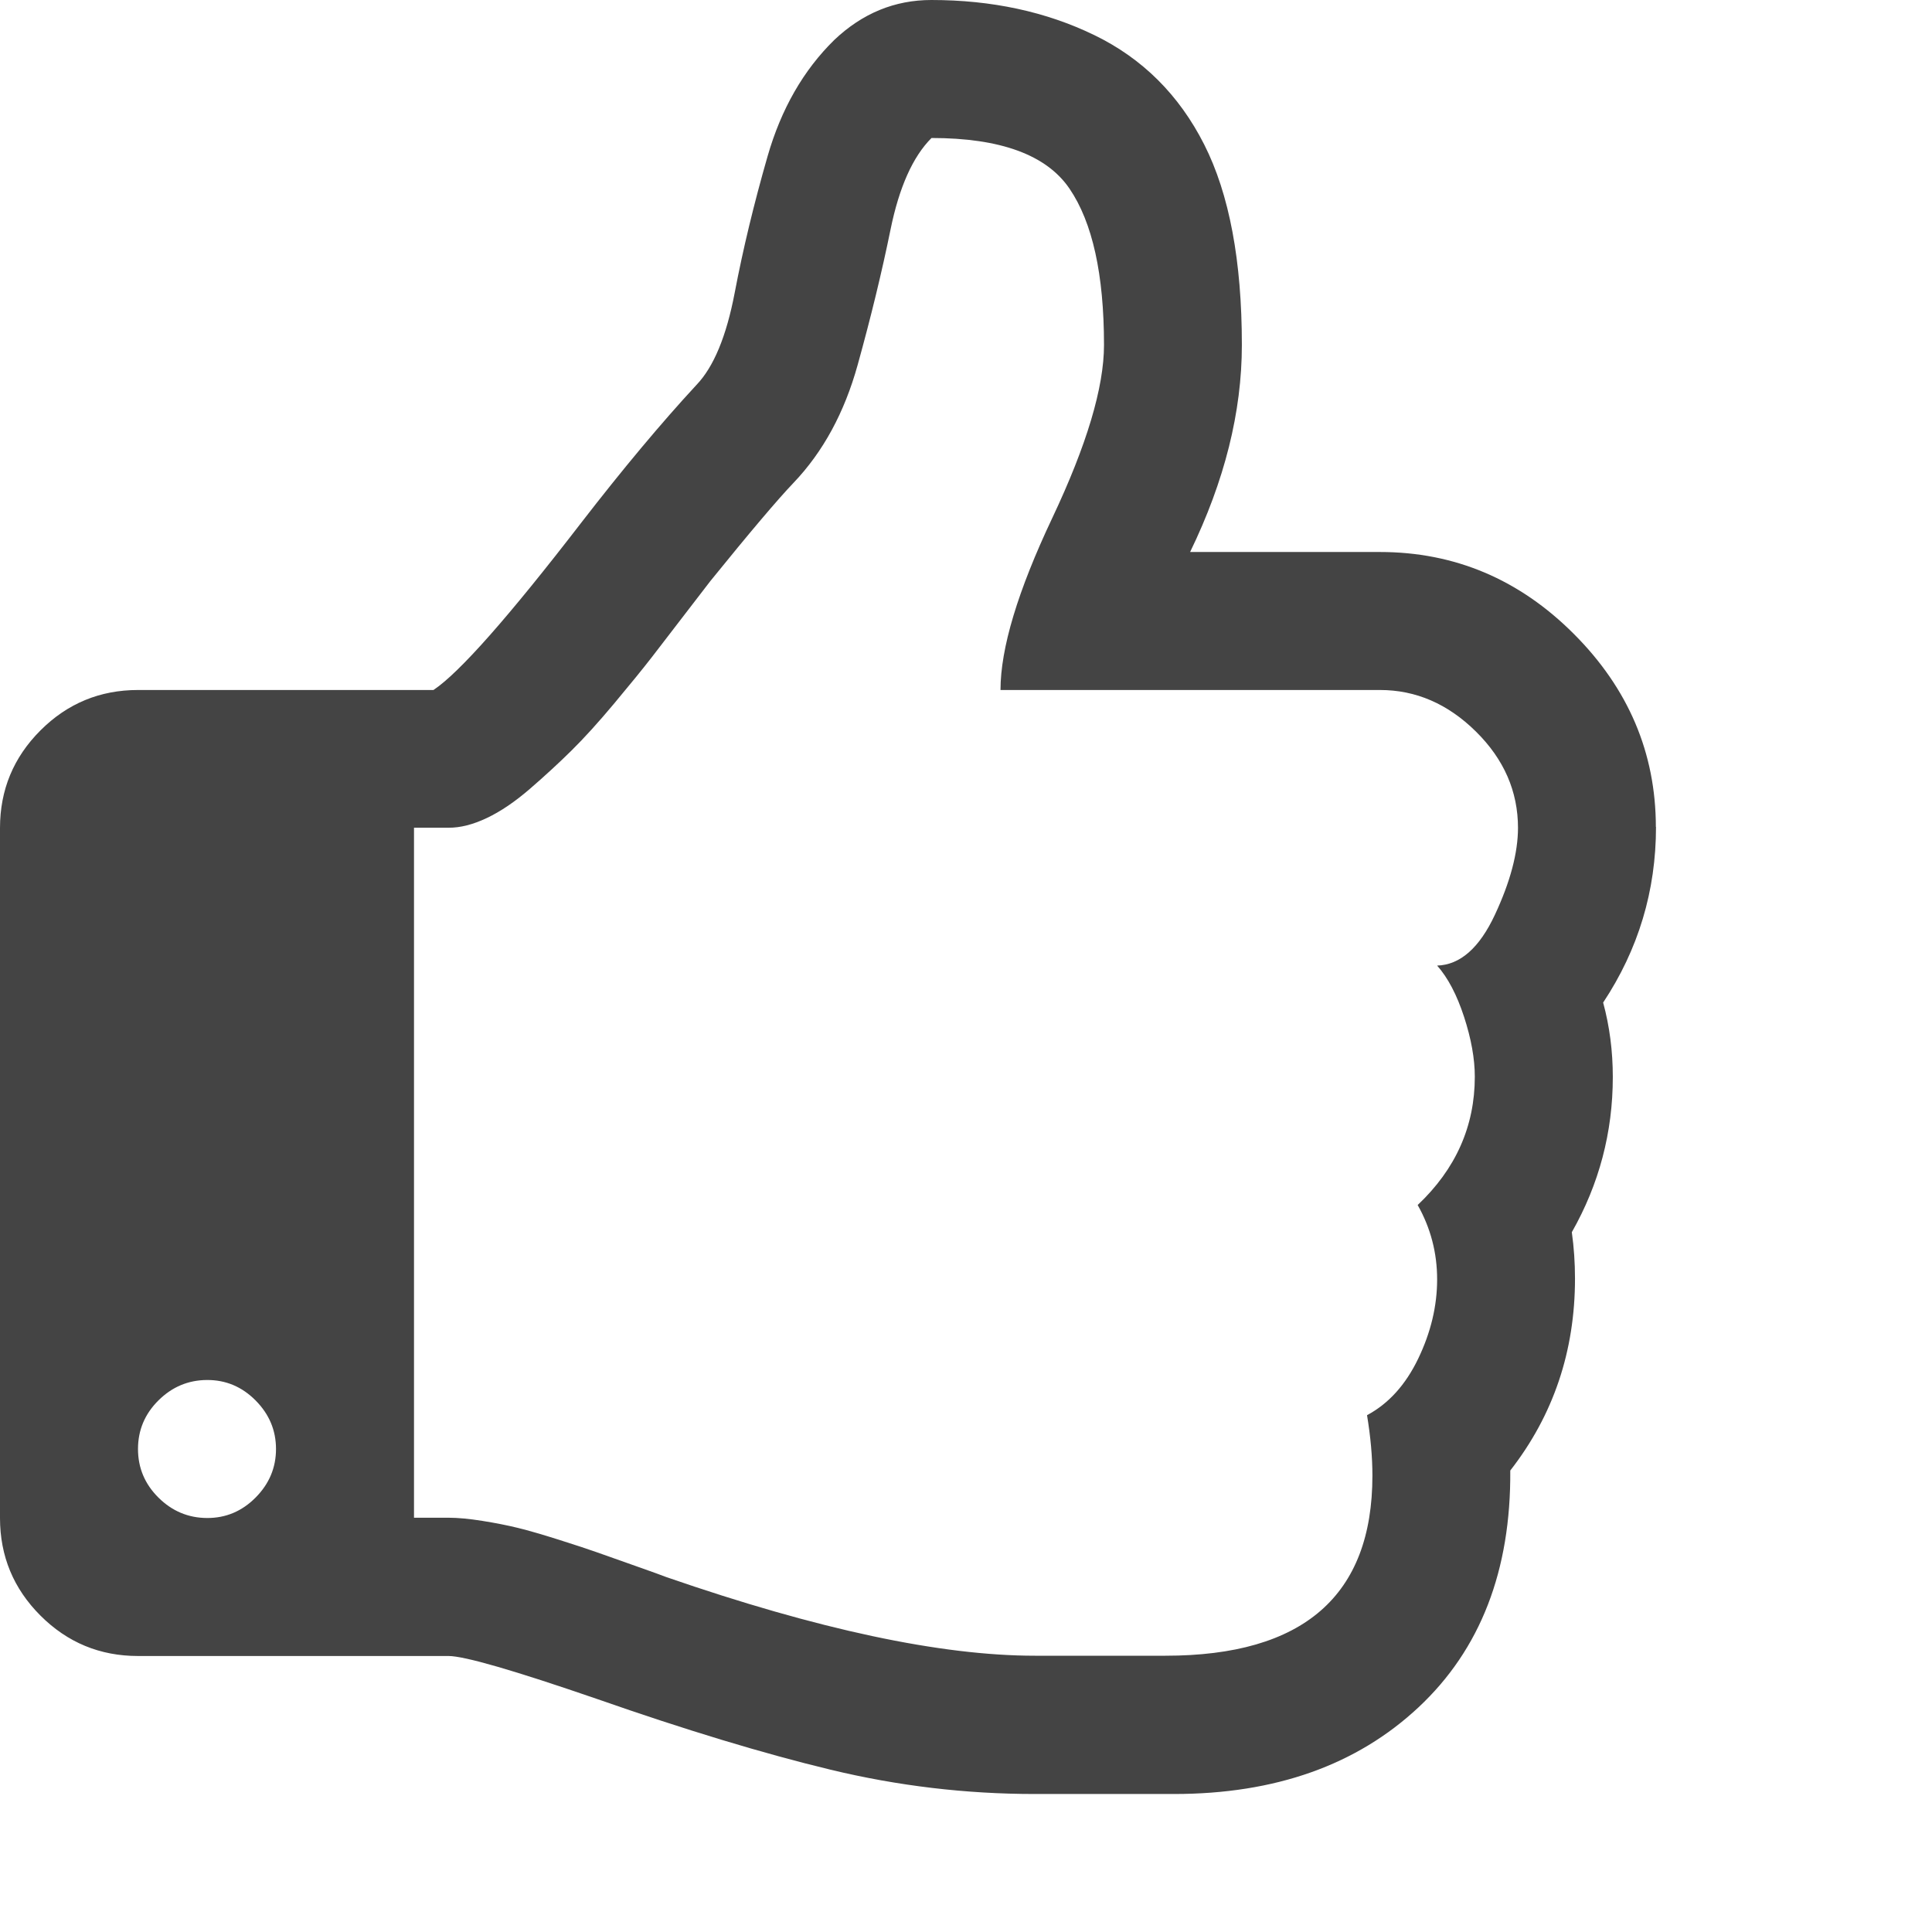
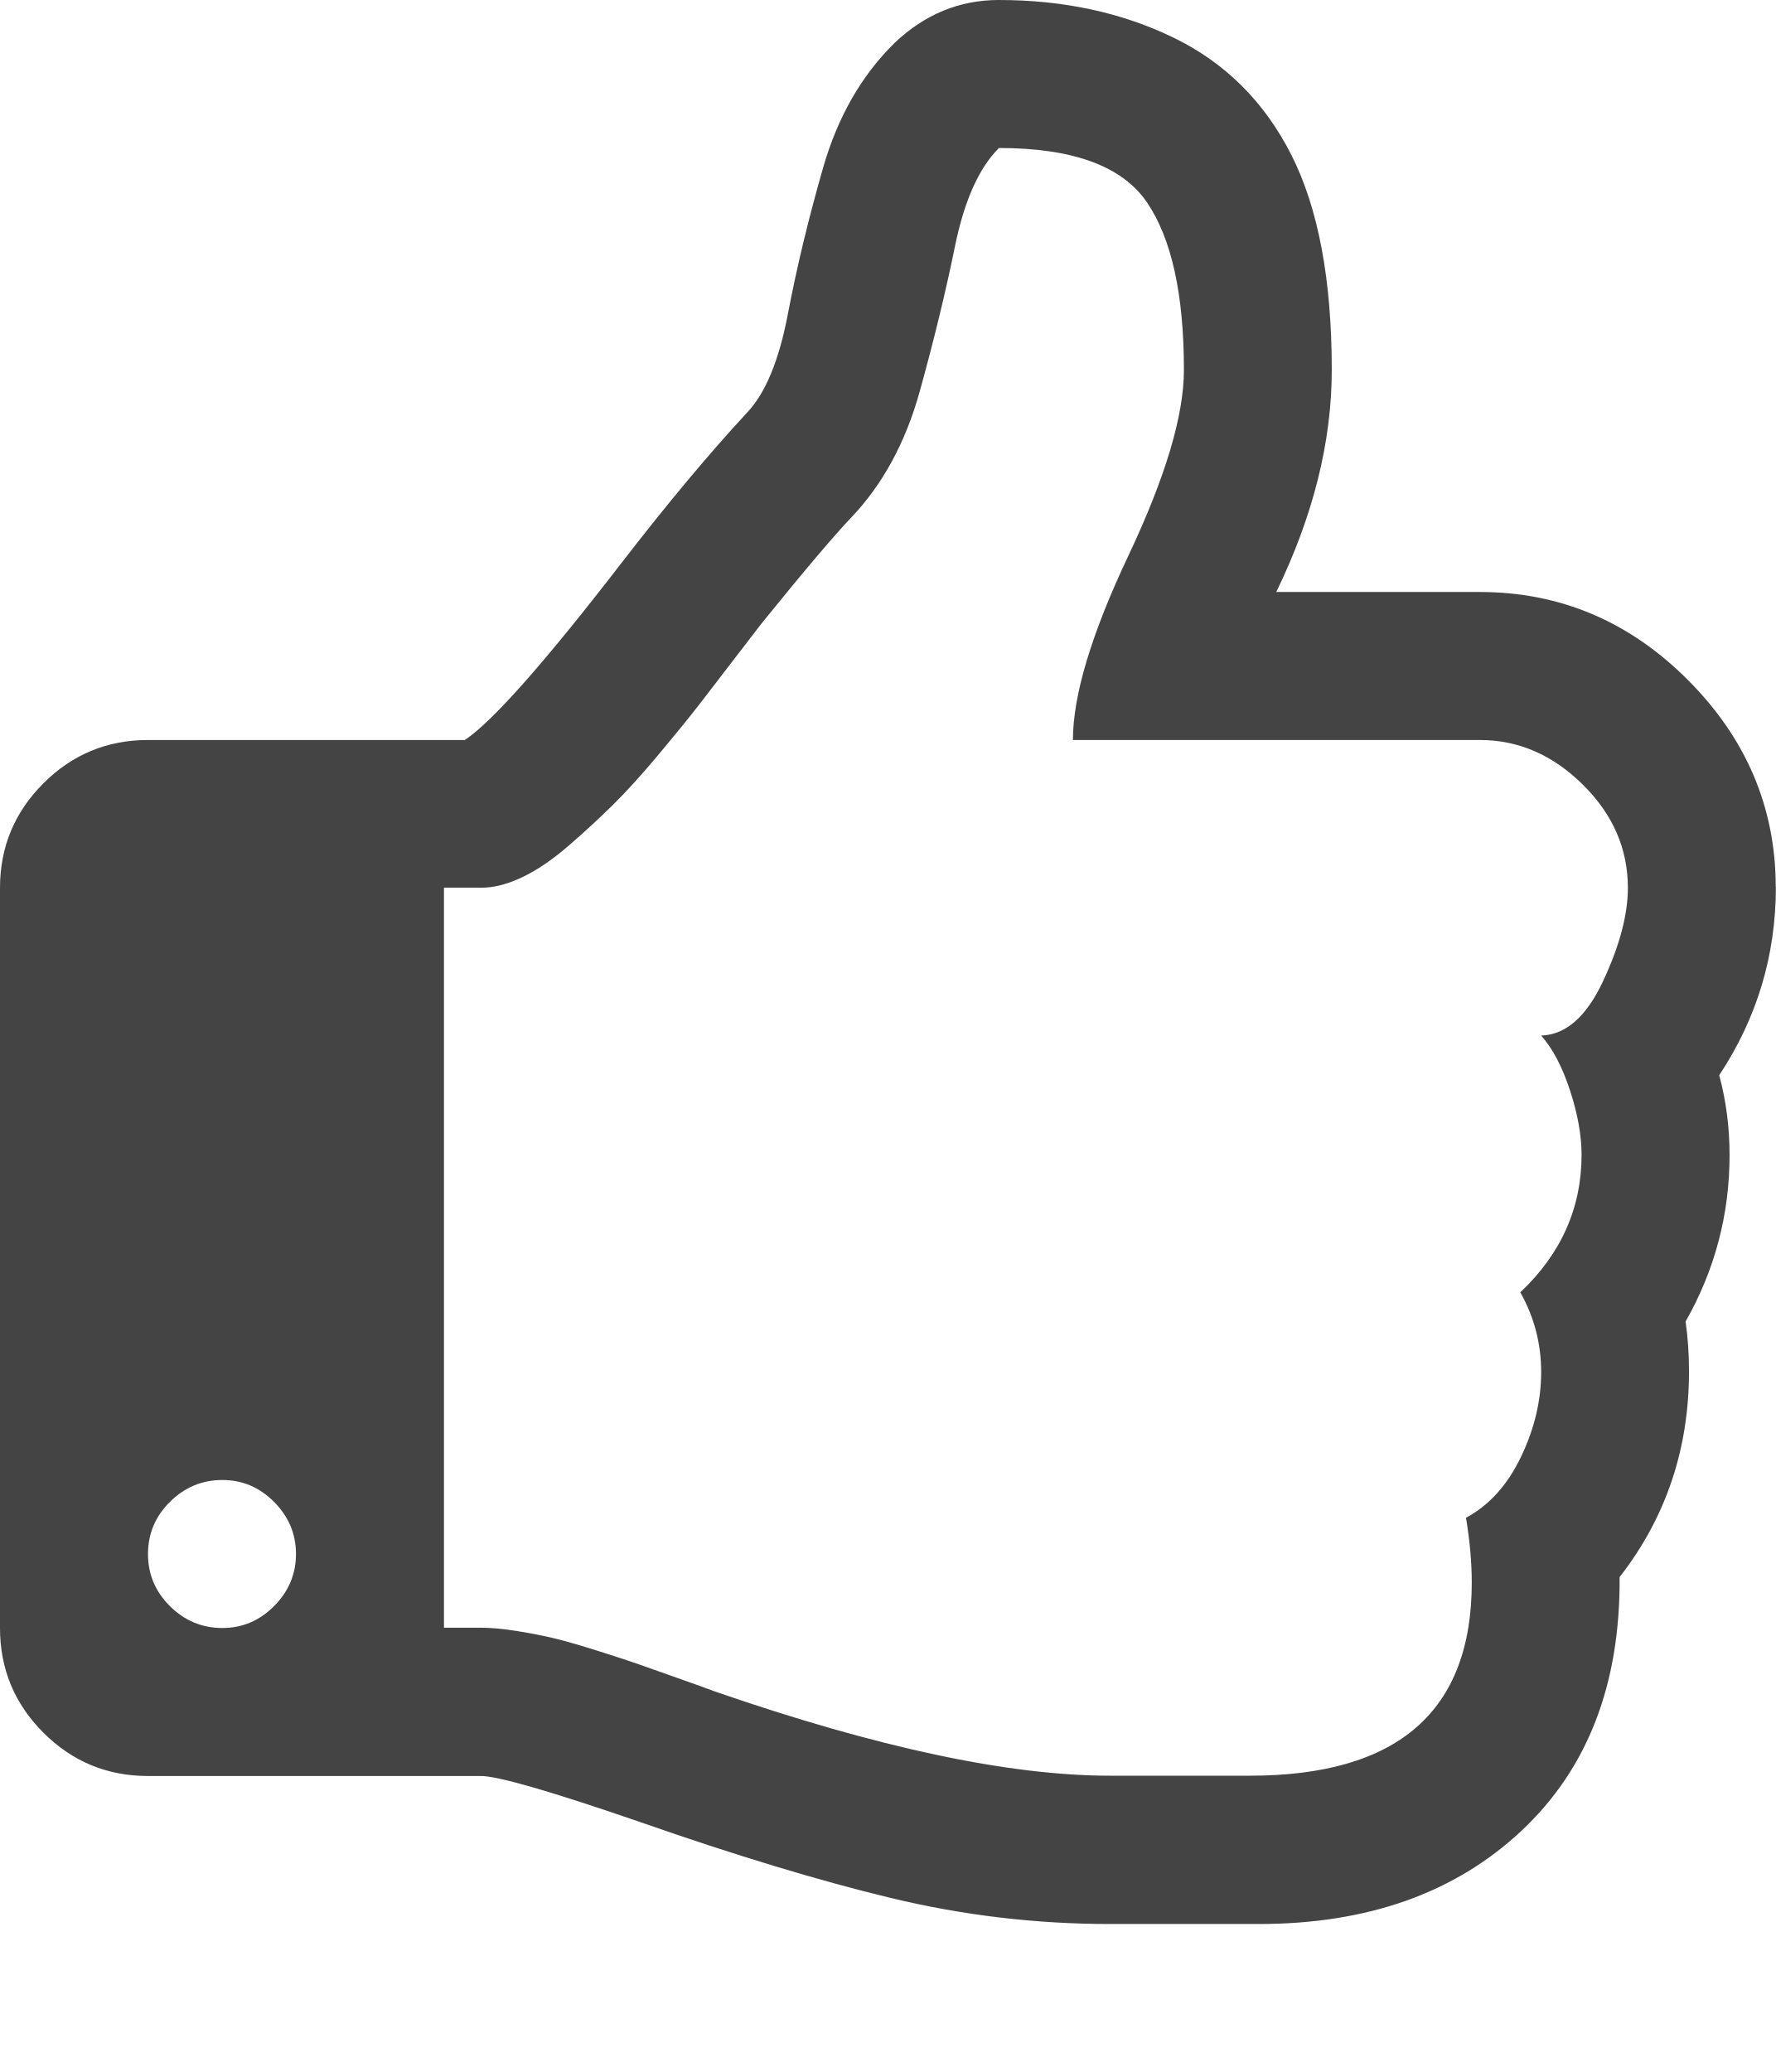
- <svg xmlns="http://www.w3.org/2000/svg" version="1.1" width="14" height="14" viewBox="0 0 14 14">
-   <path d="M2 10.5q0-0.203-0.148-0.352t-0.352-0.148-0.352 0.148-0.148 0.352 0.148 0.352 0.352 0.148 0.352-0.148 0.148-0.352zM11 6q0-0.398-0.305-0.699t-0.695-0.301h-2.75q0-0.453 0.375-1.246t0.375-1.254q0-0.766-0.25-1.133t-1-0.367q-0.203 0.203-0.297 0.664t-0.238 0.98-0.465 0.855q-0.172 0.18-0.602 0.711-0.031 0.039-0.18 0.234t-0.246 0.32-0.27 0.332-0.312 0.344-0.301 0.277-0.312 0.211-0.277 0.070h-0.25v5h0.25q0.102 0 0.246 0.023t0.258 0.051 0.297 0.086 0.273 0.090 0.277 0.098 0.227 0.082q1.648 0.57 2.672 0.57h0.945q1.5 0 1.5-1.305 0-0.203-0.039-0.438 0.234-0.125 0.371-0.41t0.137-0.574-0.141-0.539q0.414-0.391 0.414-0.93 0-0.195-0.078-0.434t-0.195-0.371q0.25-0.008 0.418-0.367t0.168-0.633zM12 5.992q0 0.695-0.383 1.273 0.070 0.258 0.070 0.539 0 0.602-0.297 1.125 0.023 0.164 0.023 0.336 0 0.789-0.469 1.391 0.008 1.086-0.664 1.715t-1.773 0.629h-1.008q-0.75 0-1.48-0.176t-1.691-0.512q-0.906-0.312-1.078-0.312h-2.25q-0.414 0-0.707-0.293t-0.293-0.707v-5q0-0.414 0.293-0.707t0.707-0.293h2.141q0.281-0.187 1.070-1.211 0.453-0.586 0.836-1 0.187-0.195 0.277-0.668t0.238-0.988 0.484-0.844q0.305-0.289 0.703-0.289 0.656 0 1.18 0.254t0.797 0.793 0.273 1.453q0 0.727-0.375 1.5h1.375q0.813 0 1.406 0.594t0.594 1.398z" fill="#444444" />
+ <svg xmlns="http://www.w3.org/2000/svg" version="1.1" width="12" height="14" viewBox="0 0 12 14">
+   <path fill="#444444" d="M2 10.5q0-0.203-0.148-0.352t-0.352-0.148-0.352 0.148-0.148 0.352 0.148 0.352 0.352 0.148 0.352-0.148 0.148-0.352zM11 6q0-0.398-0.305-0.699t-0.695-0.301h-2.75q0-0.453 0.375-1.246t0.375-1.254q0-0.766-0.25-1.133t-1-0.367q-0.203 0.203-0.297 0.664t-0.238 0.98-0.465 0.855q-0.172 0.18-0.602 0.711-0.031 0.039-0.18 0.234t-0.246 0.32-0.27 0.332-0.312 0.344-0.301 0.277-0.312 0.211-0.277 0.070h-0.25v5h0.25q0.102 0 0.246 0.023t0.258 0.051 0.297 0.086 0.273 0.090 0.277 0.098 0.227 0.082q1.648 0.57 2.672 0.57h0.945q1.5 0 1.5-1.305 0-0.203-0.039-0.438 0.234-0.125 0.371-0.41t0.137-0.574-0.141-0.539q0.414-0.391 0.414-0.93 0-0.195-0.078-0.434t-0.195-0.371q0.25-0.008 0.418-0.367t0.168-0.633zM12 5.992q0 0.695-0.383 1.273 0.070 0.258 0.070 0.539 0 0.602-0.297 1.125 0.023 0.164 0.023 0.336 0 0.789-0.469 1.391 0.008 1.086-0.664 1.715t-1.773 0.629h-1.008q-0.75 0-1.48-0.176t-1.691-0.512q-0.906-0.312-1.078-0.312h-2.25q-0.414 0-0.707-0.293t-0.293-0.707v-5q0-0.414 0.293-0.707t0.707-0.293h2.141q0.281-0.187 1.070-1.211 0.453-0.586 0.836-1 0.187-0.195 0.277-0.668t0.238-0.988 0.484-0.844q0.305-0.289 0.703-0.289 0.656 0 1.18 0.254t0.797 0.793 0.273 1.453q0 0.727-0.375 1.5h1.375q0.813 0 1.406 0.594t0.594 1.398z" />
</svg>
